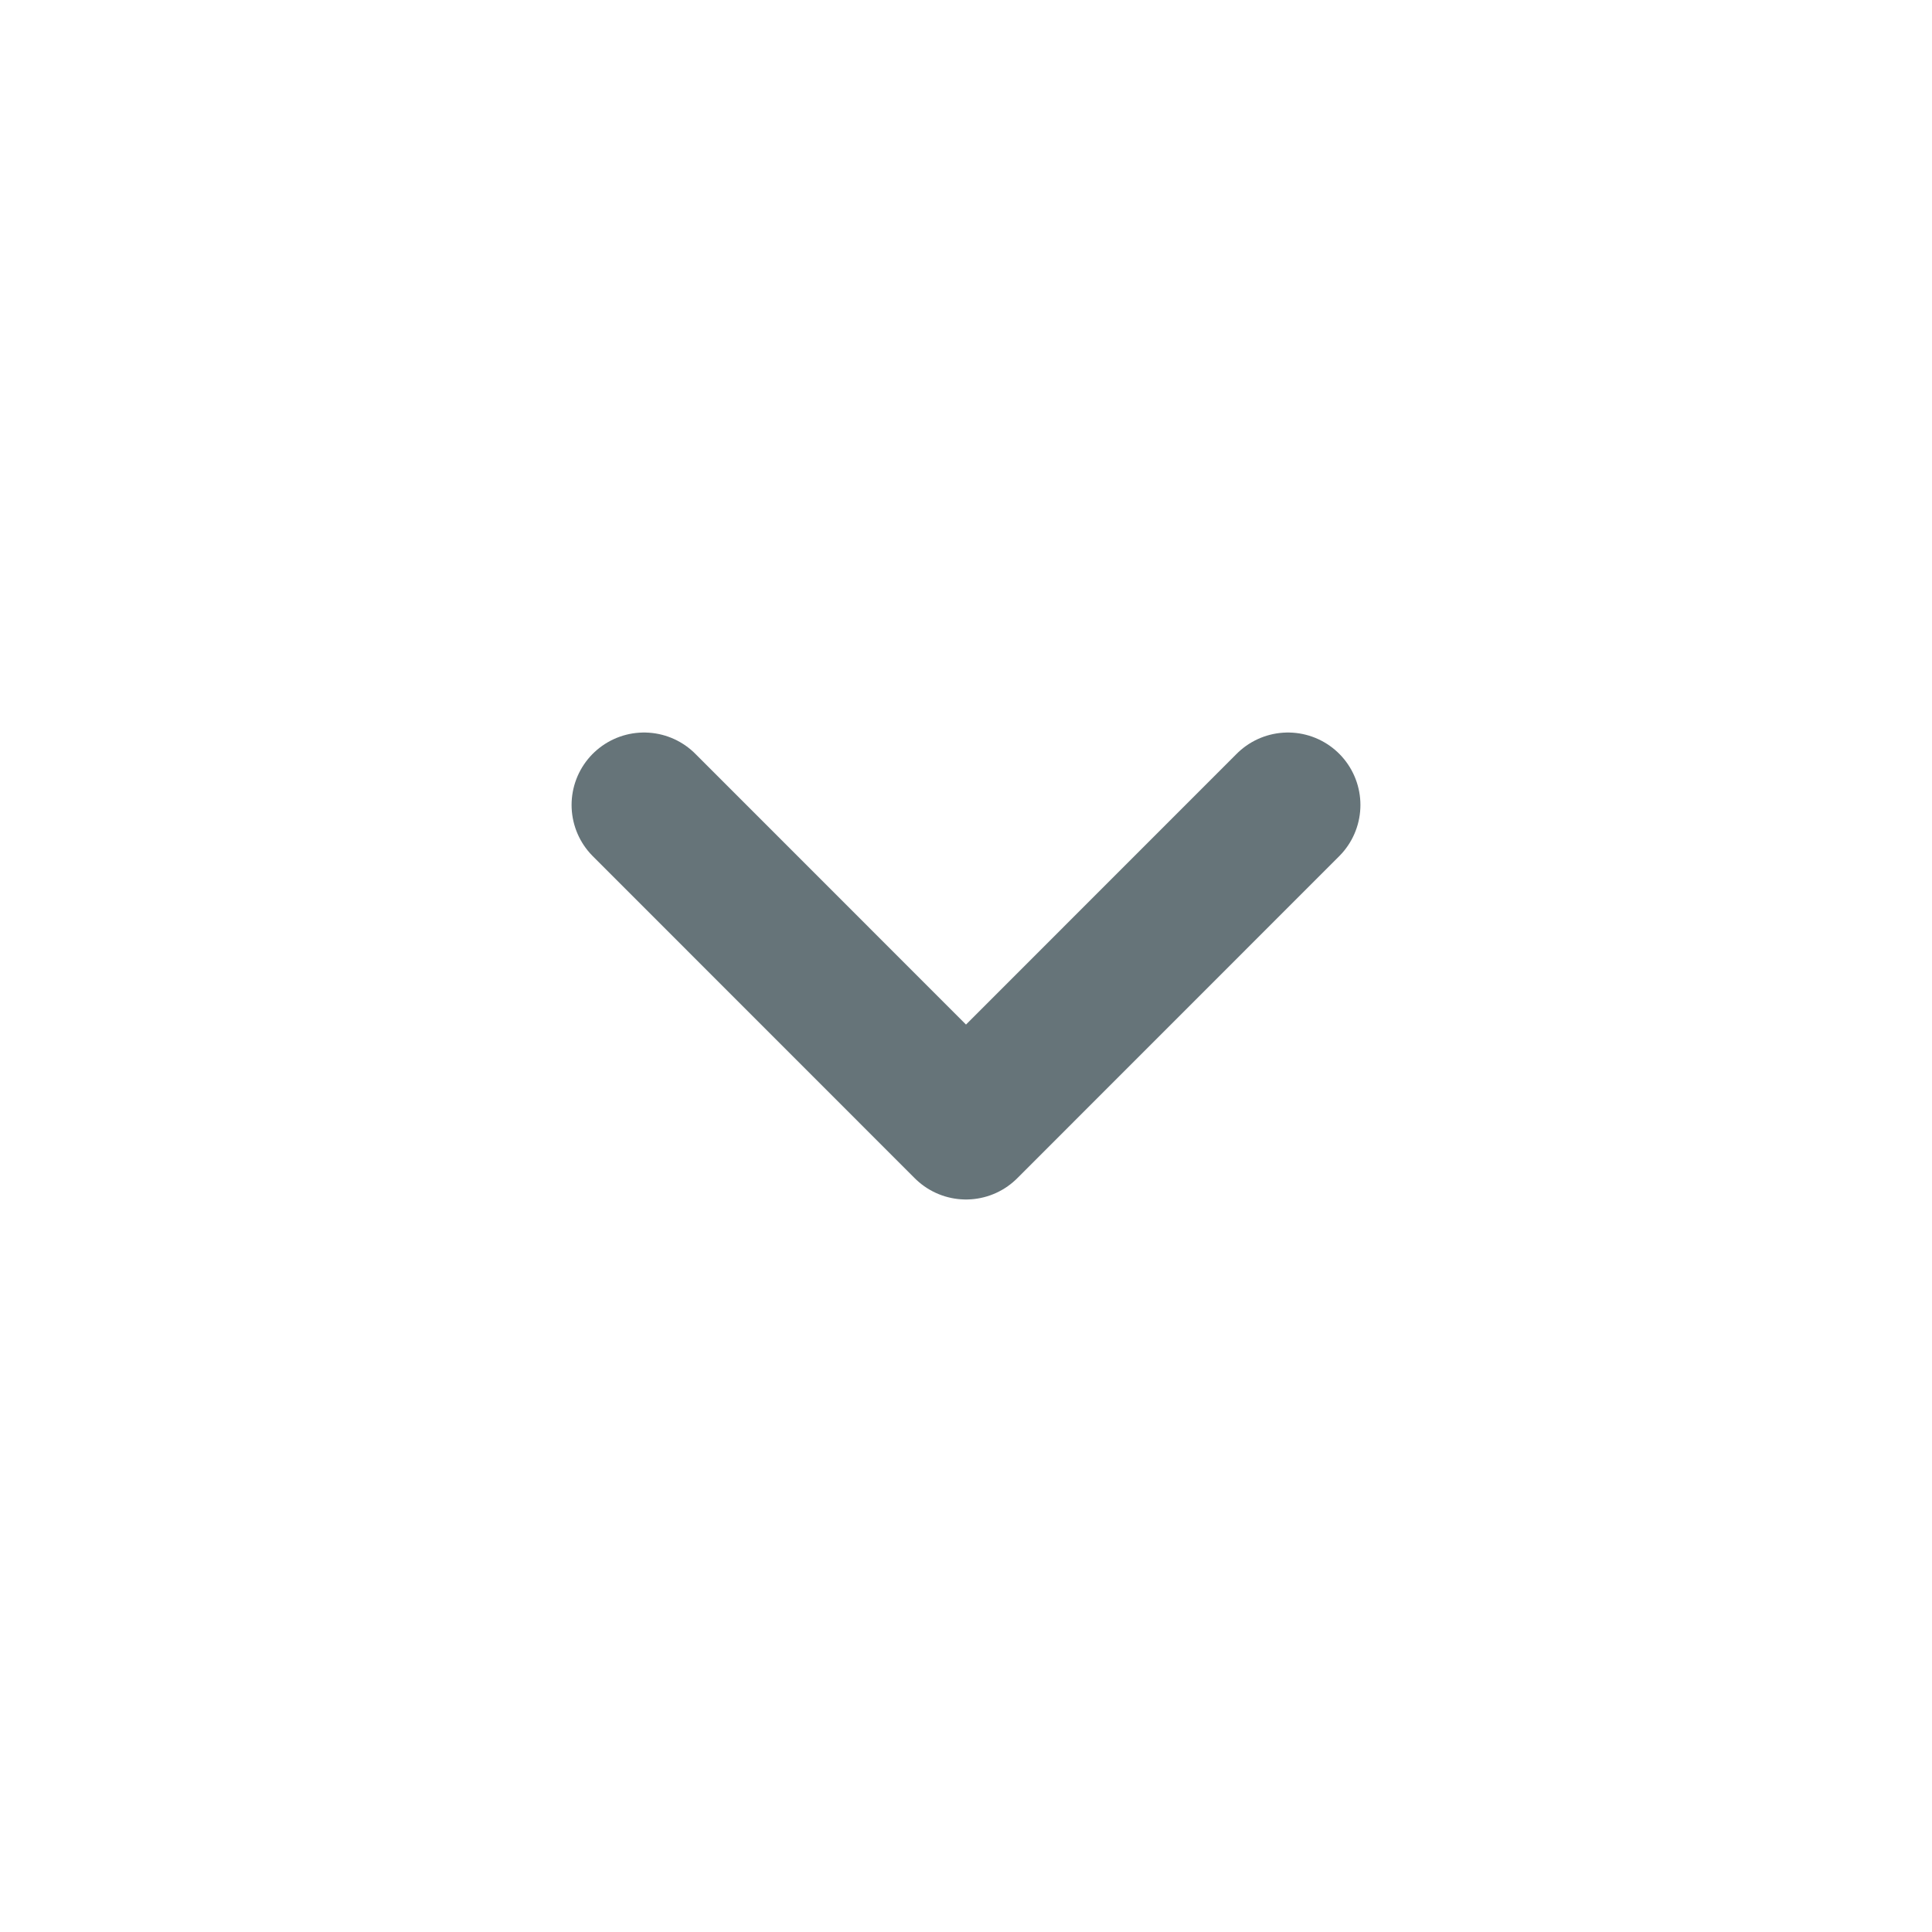
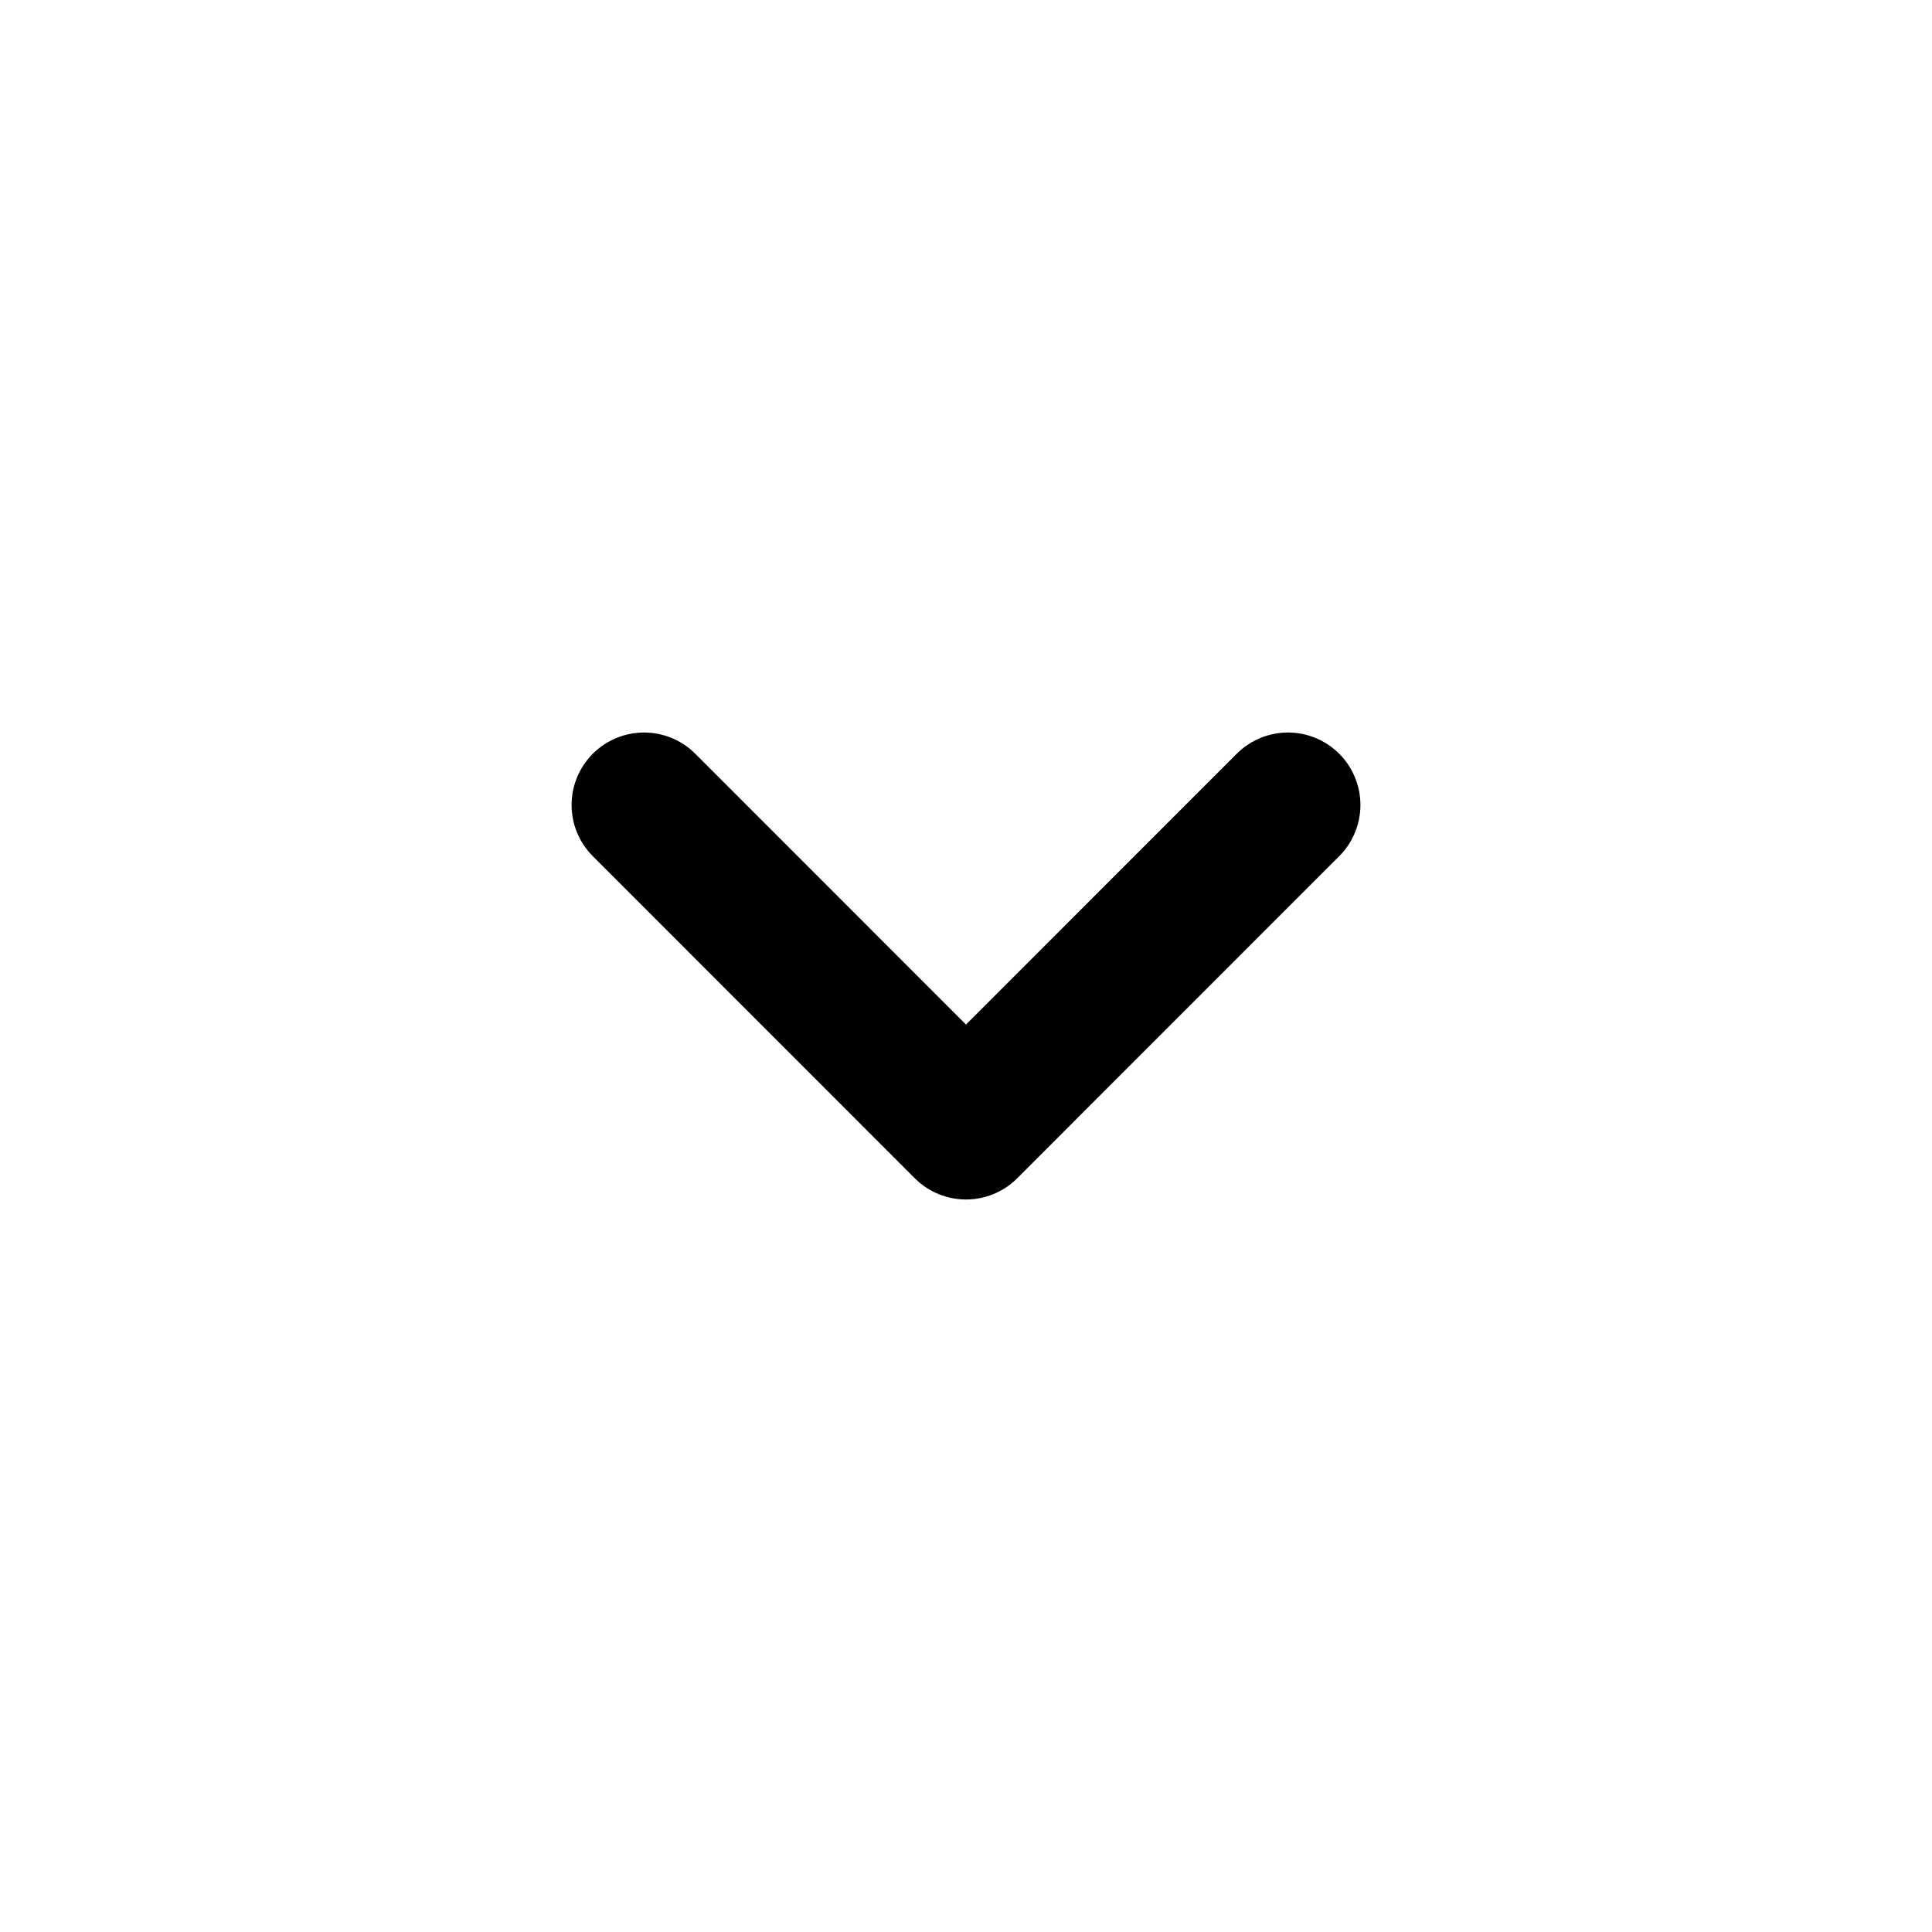
<svg xmlns="http://www.w3.org/2000/svg" width="20" height="20" viewBox="0 0 20 20" fill="none">
-   <path d="M13.333 8.333L10 11.667L6.667 8.333" stroke="#667479" stroke-width="1.5" stroke-linecap="round" stroke-linejoin="round" />
+   <path d="M13.333 8.333L10 11.667L6.667 8.333" stroke="currentColor" stroke-width="1.5" stroke-linecap="round" stroke-linejoin="round" />
</svg>
